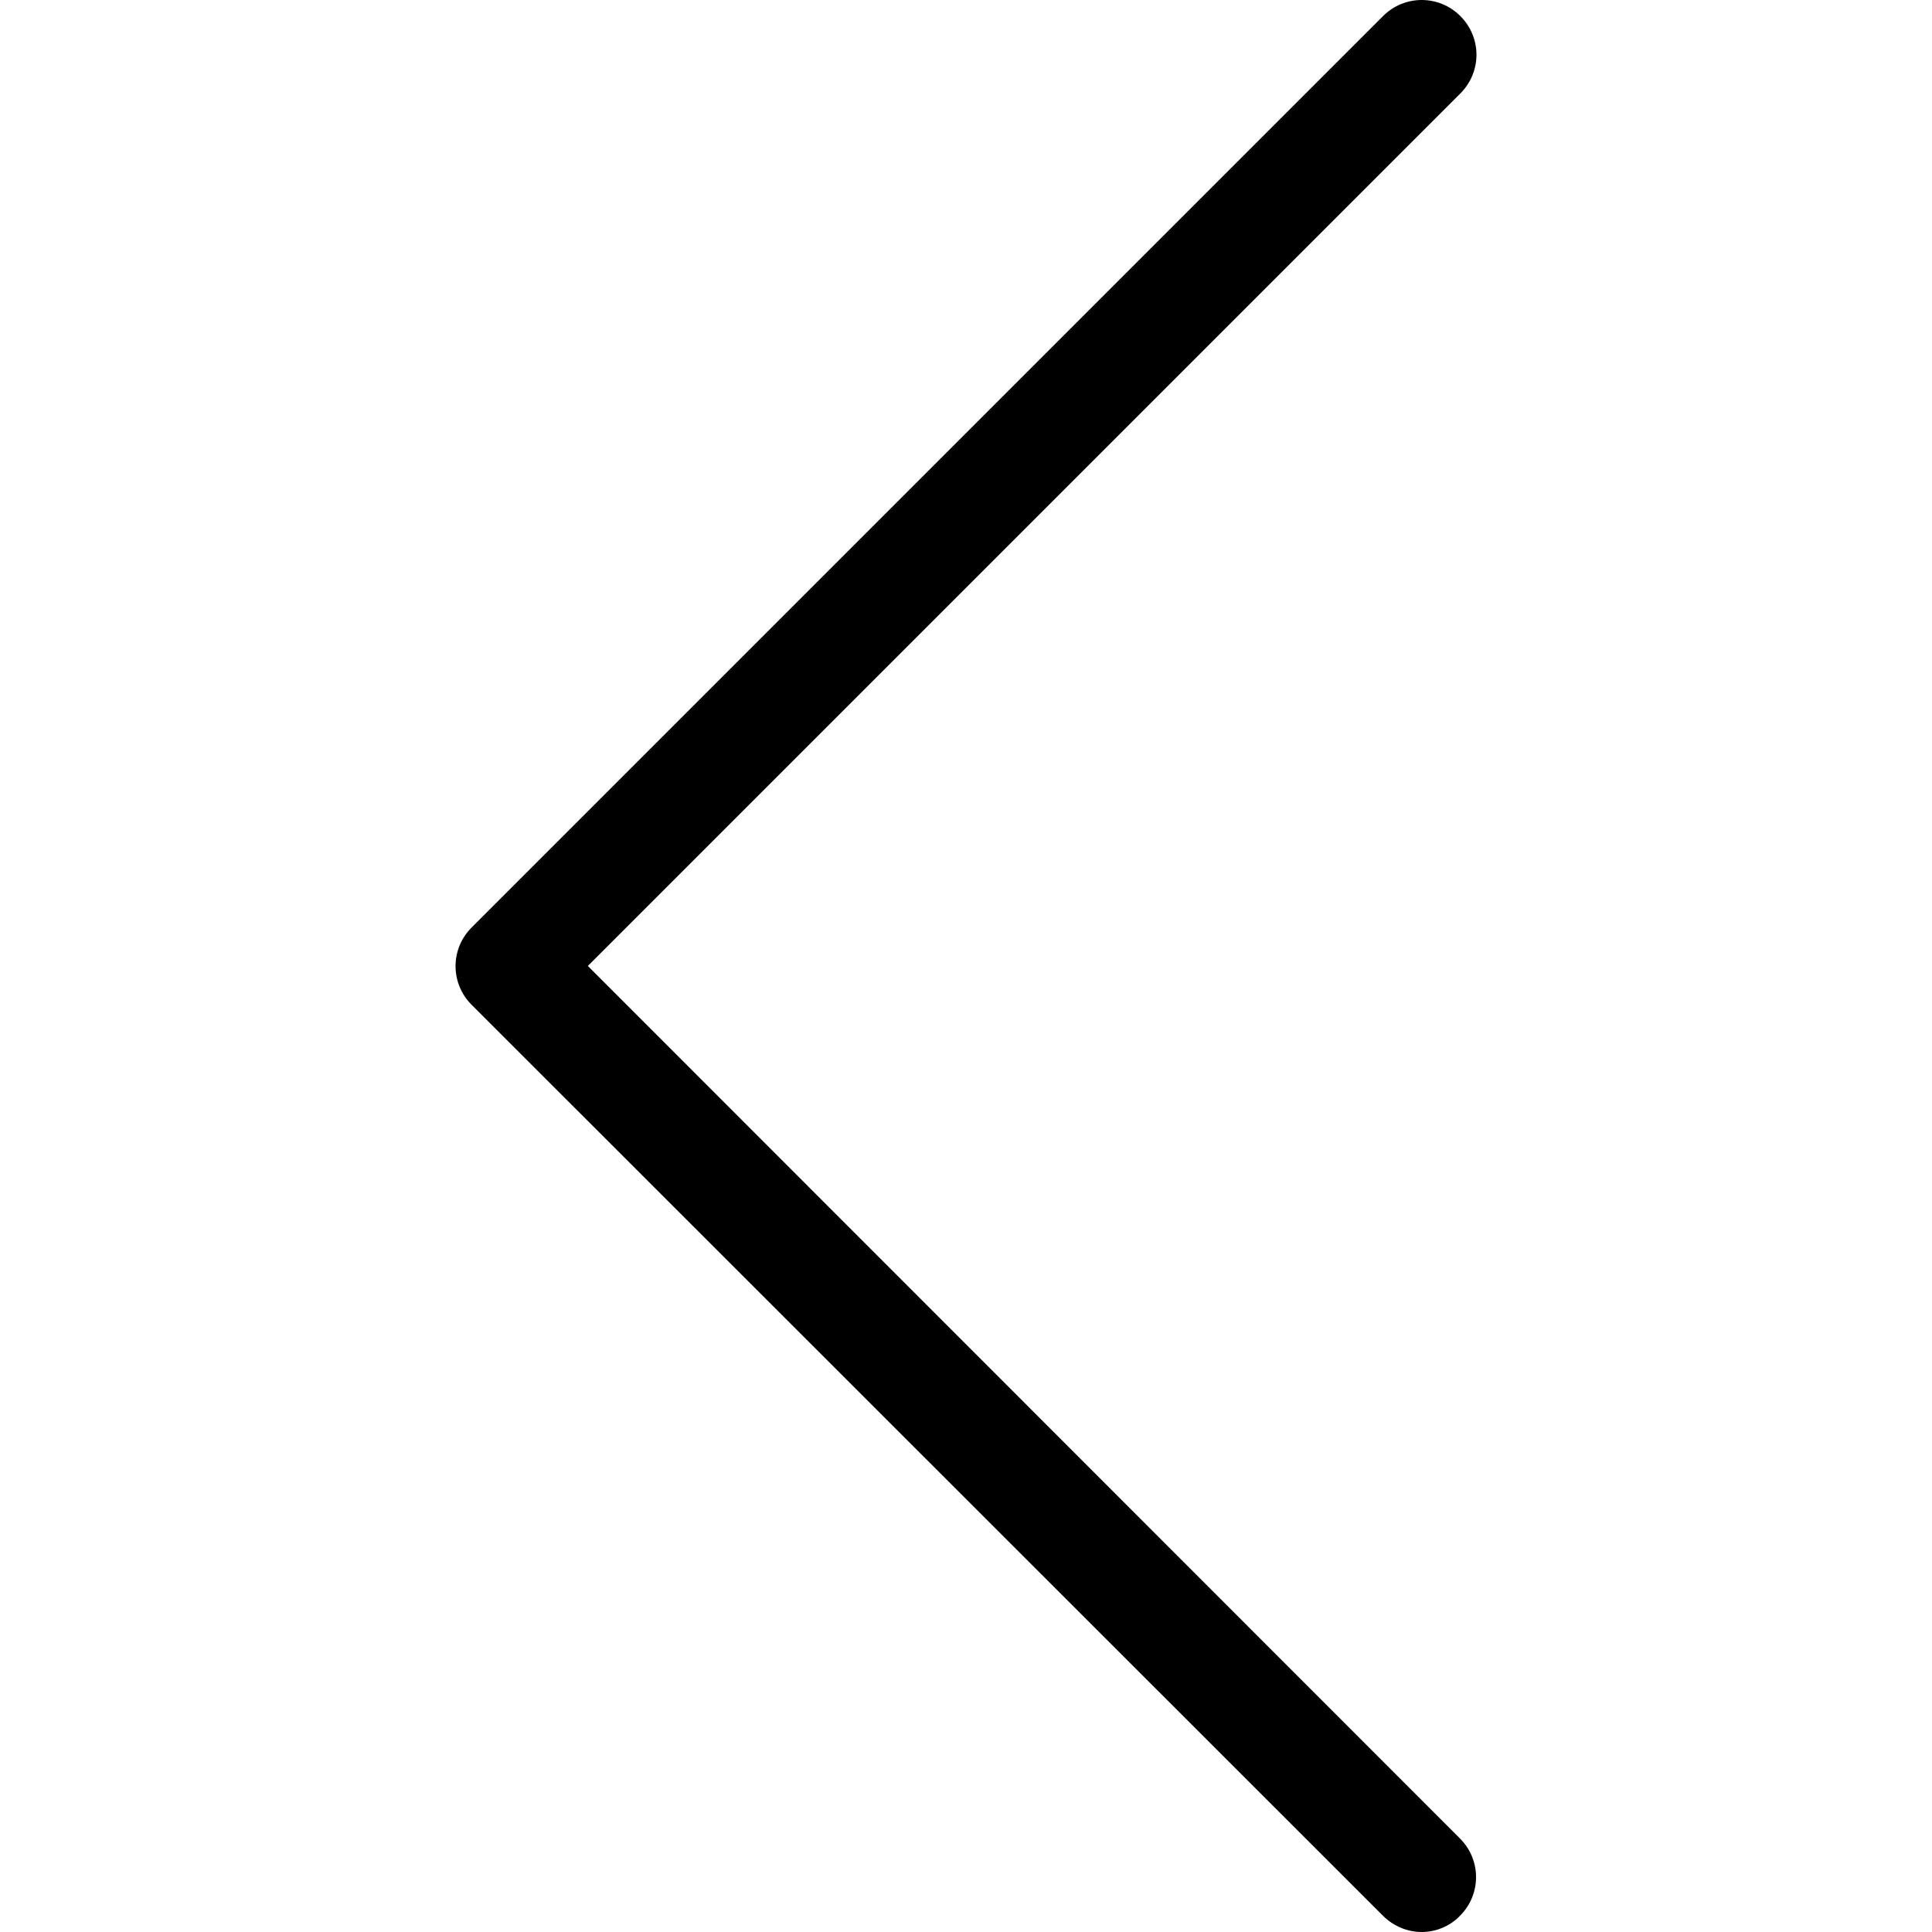
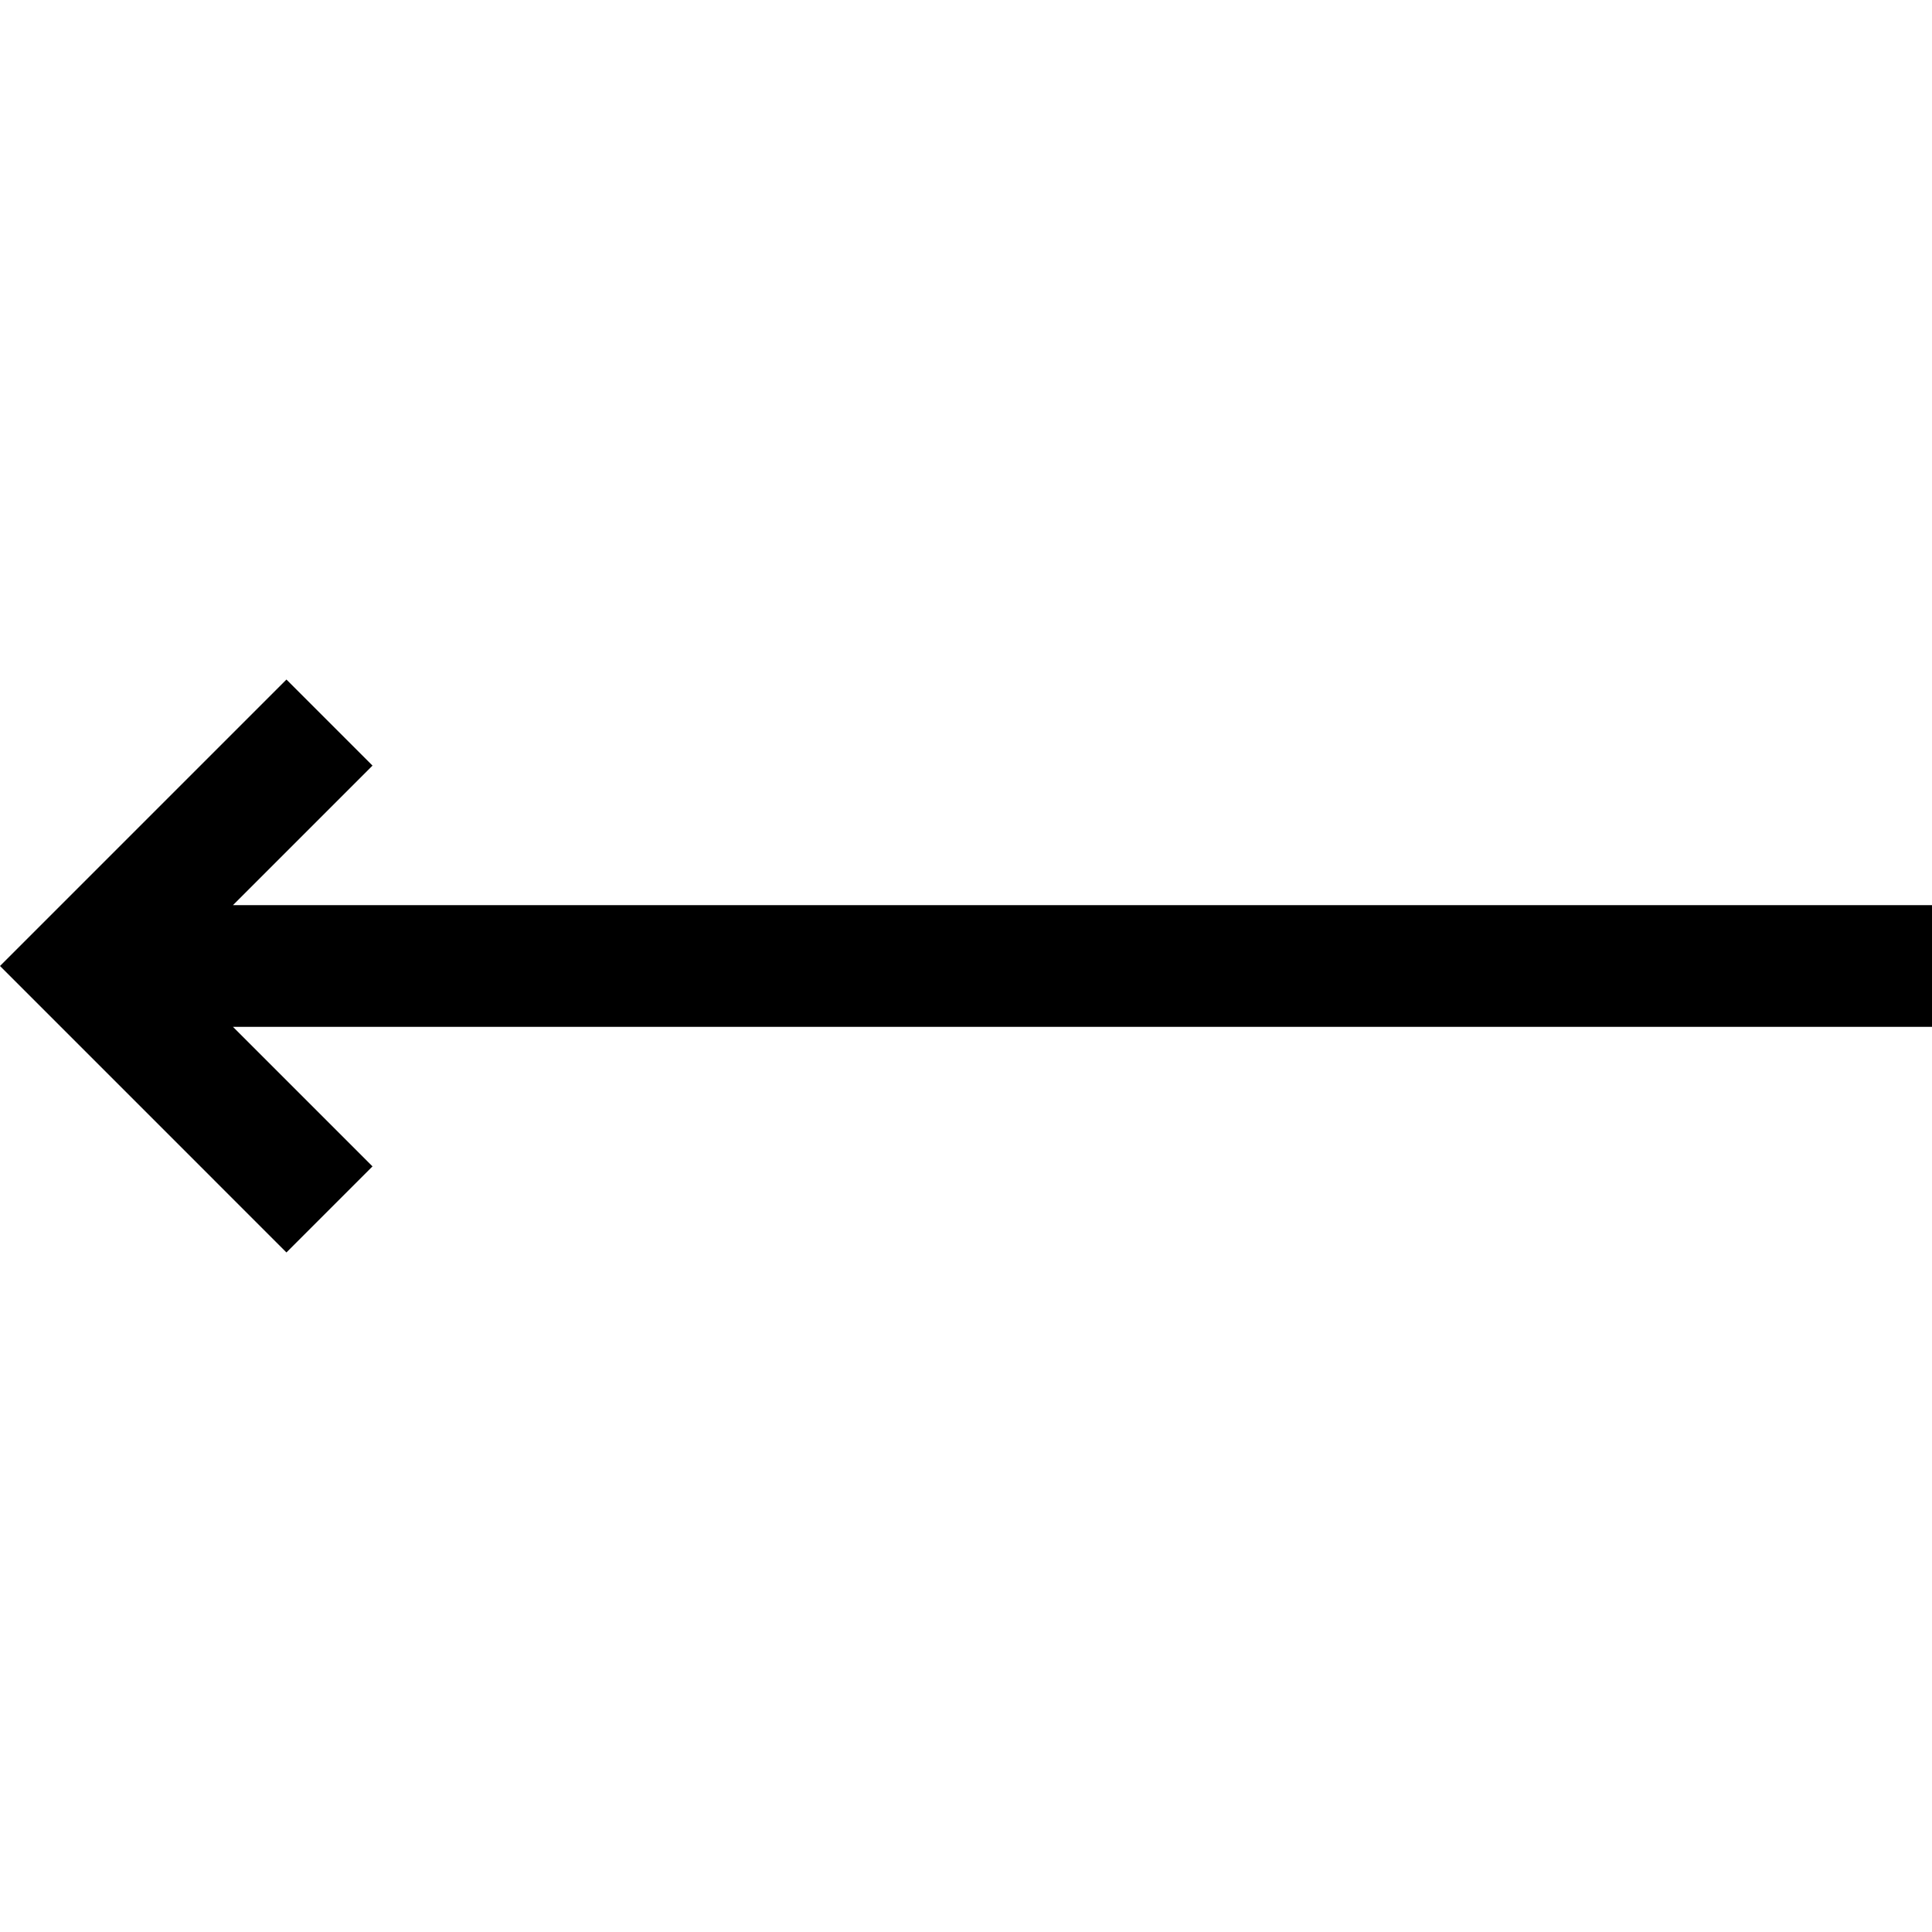
- <svg xmlns="http://www.w3.org/2000/svg" version="1.1" id="Capa_1" x="0px" y="0px" viewBox="0 0 477.175 477.175" style="enable-background:new 0 0 477.175 477.175;" xml:space="preserve">
-   <g>
-     <path d="M145.188,238.575l215.5-215.5c5.3-5.3,5.3-13.8,0-19.1s-13.8-5.3-19.1,0l-225.1,225.1c-5.3,5.3-5.3,13.8,0,19.1l225.1,225   c2.6,2.6,6.1,4,9.5,4s6.9-1.3,9.5-4c5.3-5.3,5.3-13.8,0-19.1L145.188,238.575z" />
-   </g>
+ <svg xmlns="http://www.w3.org/2000/svg" version="1.1" id="Layer_1" x="0px" y="0px" viewBox="0 0 476.213 476.213" style="enable-background:new 0 0 476.213 476.213;" xml:space="preserve">
+   <polygon points="476.213,223.106 57.426,223.106 91.819,188.713 70.606,167.5 0,238.106 70.606,308.713 91.819,287.5   57.426,253.106 476.213,253.106 " />
  <g>
</g>
  <g>
</g>
  <g>
</g>
  <g>
</g>
  <g>
</g>
  <g>
</g>
  <g>
</g>
  <g>
</g>
  <g>
</g>
  <g>
</g>
  <g>
</g>
  <g>
</g>
  <g>
</g>
  <g>
</g>
  <g>
</g>
</svg>
